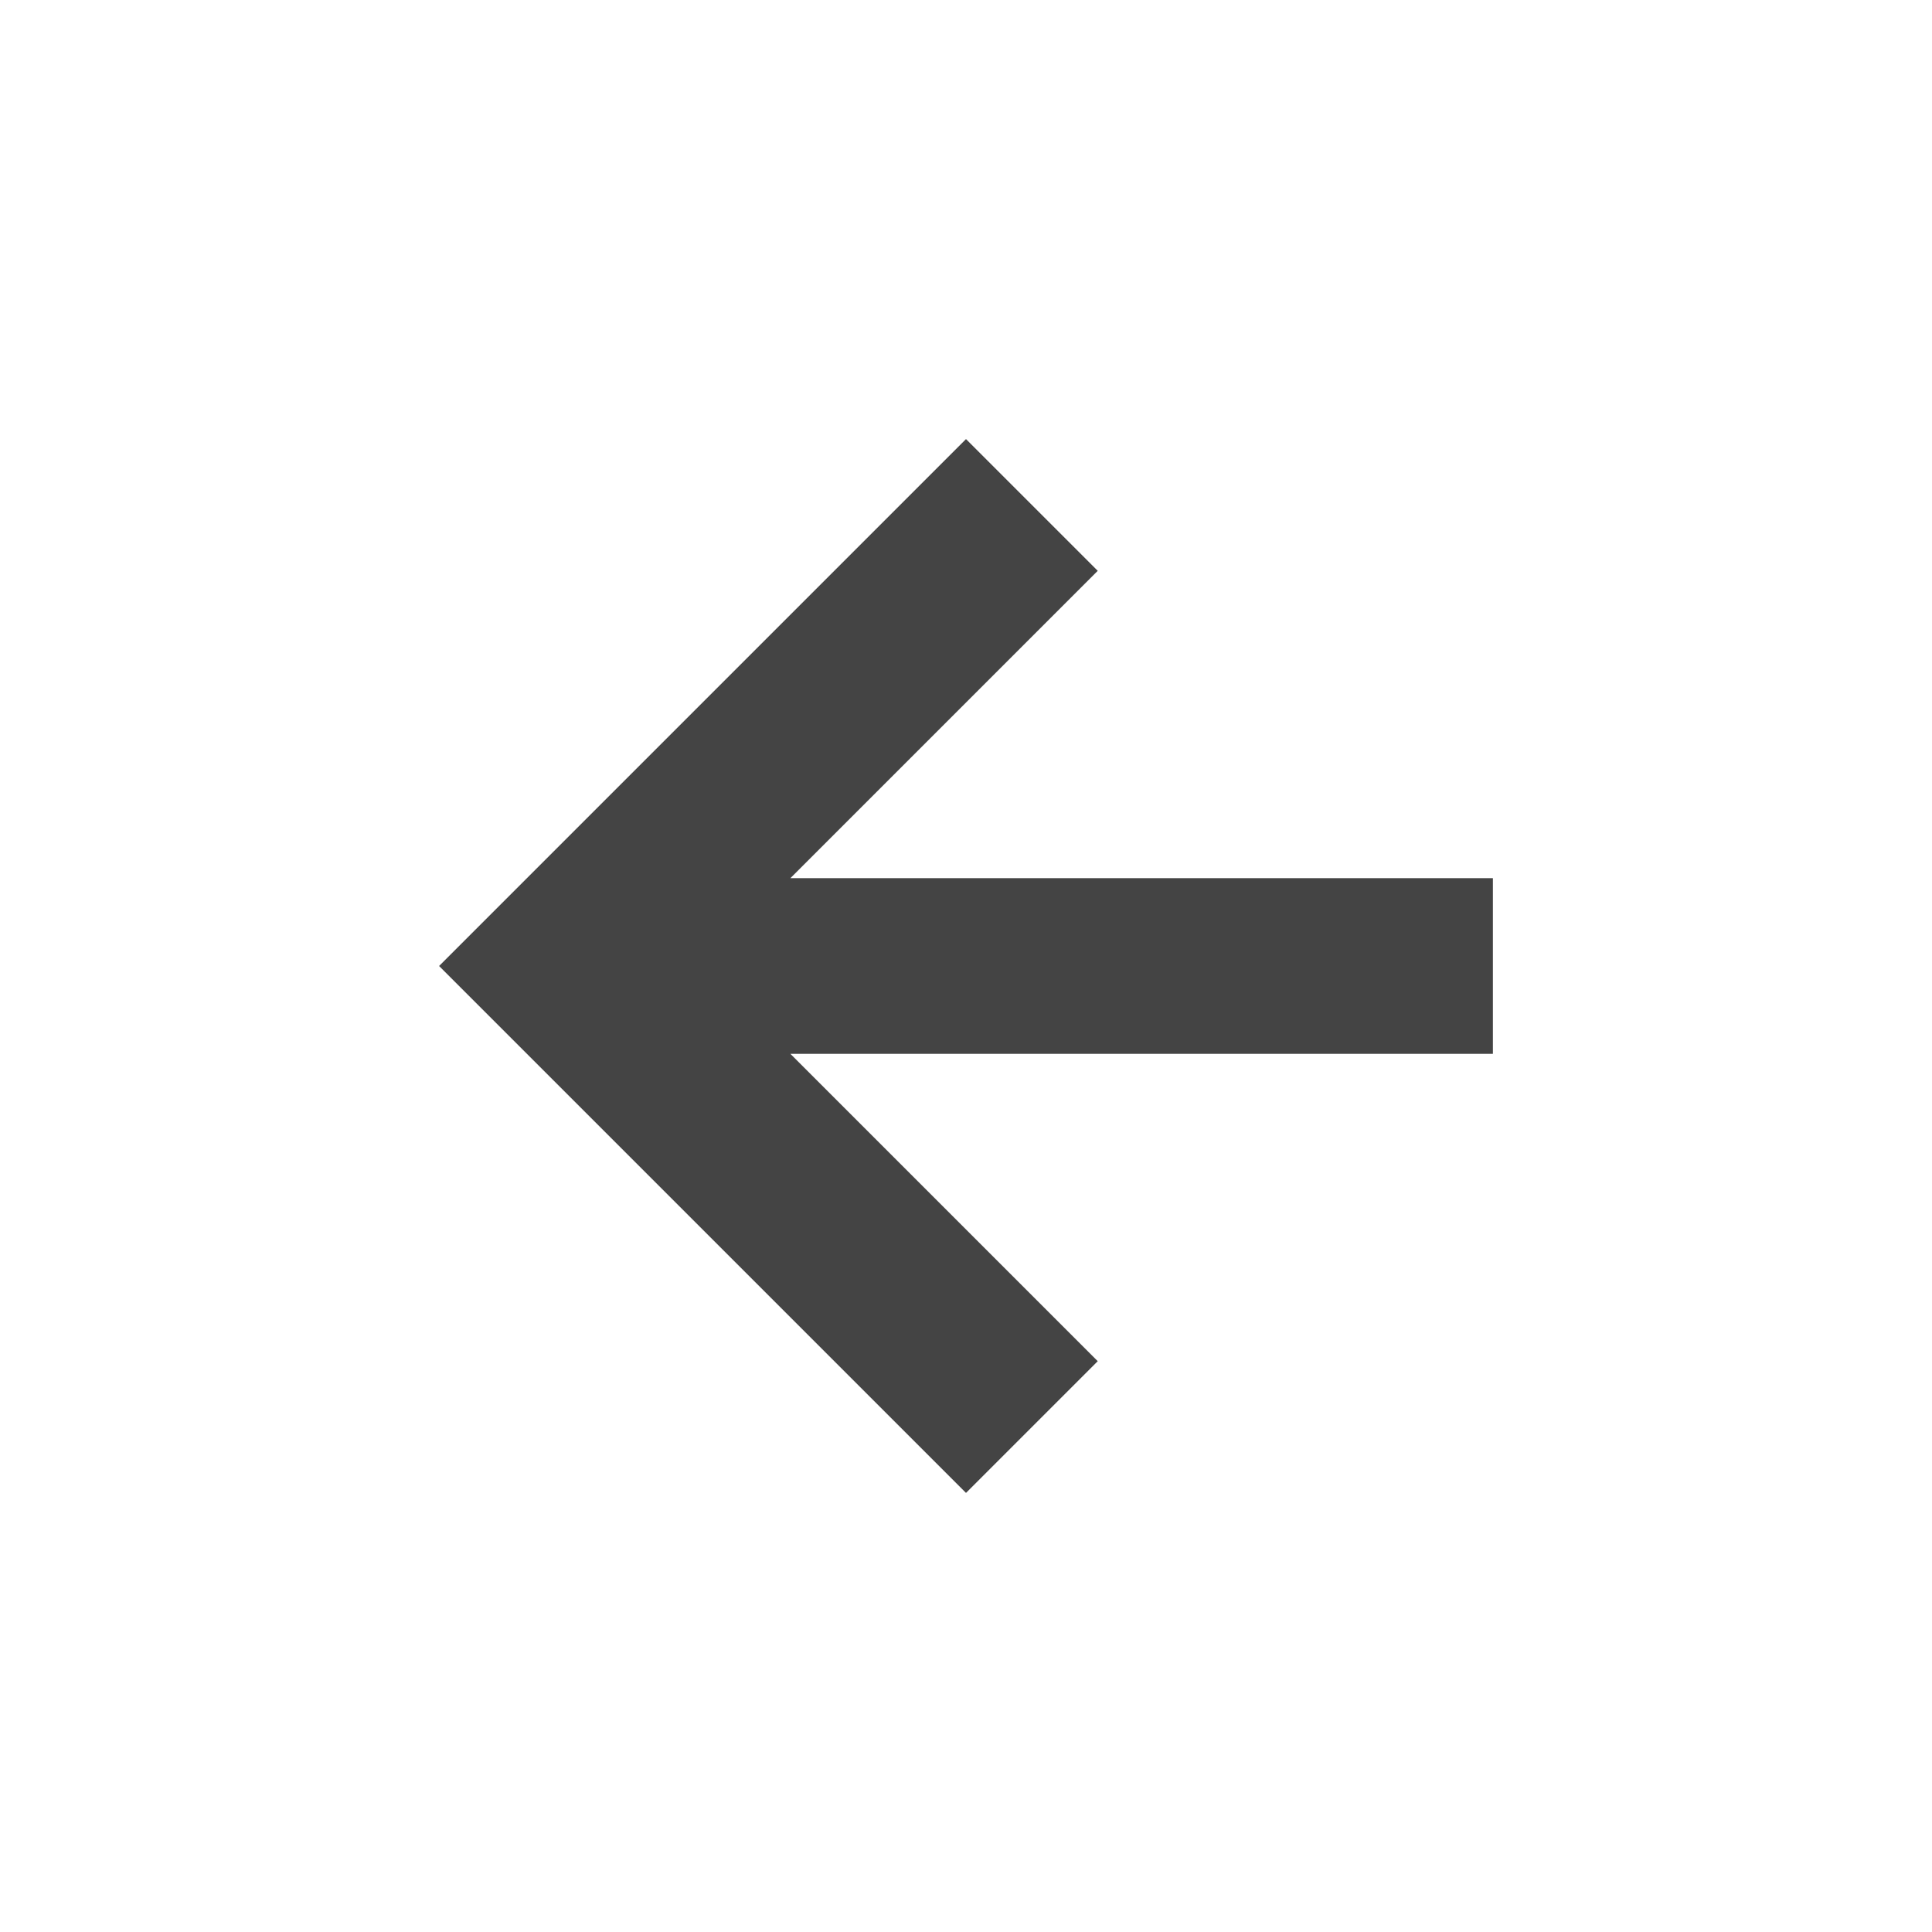
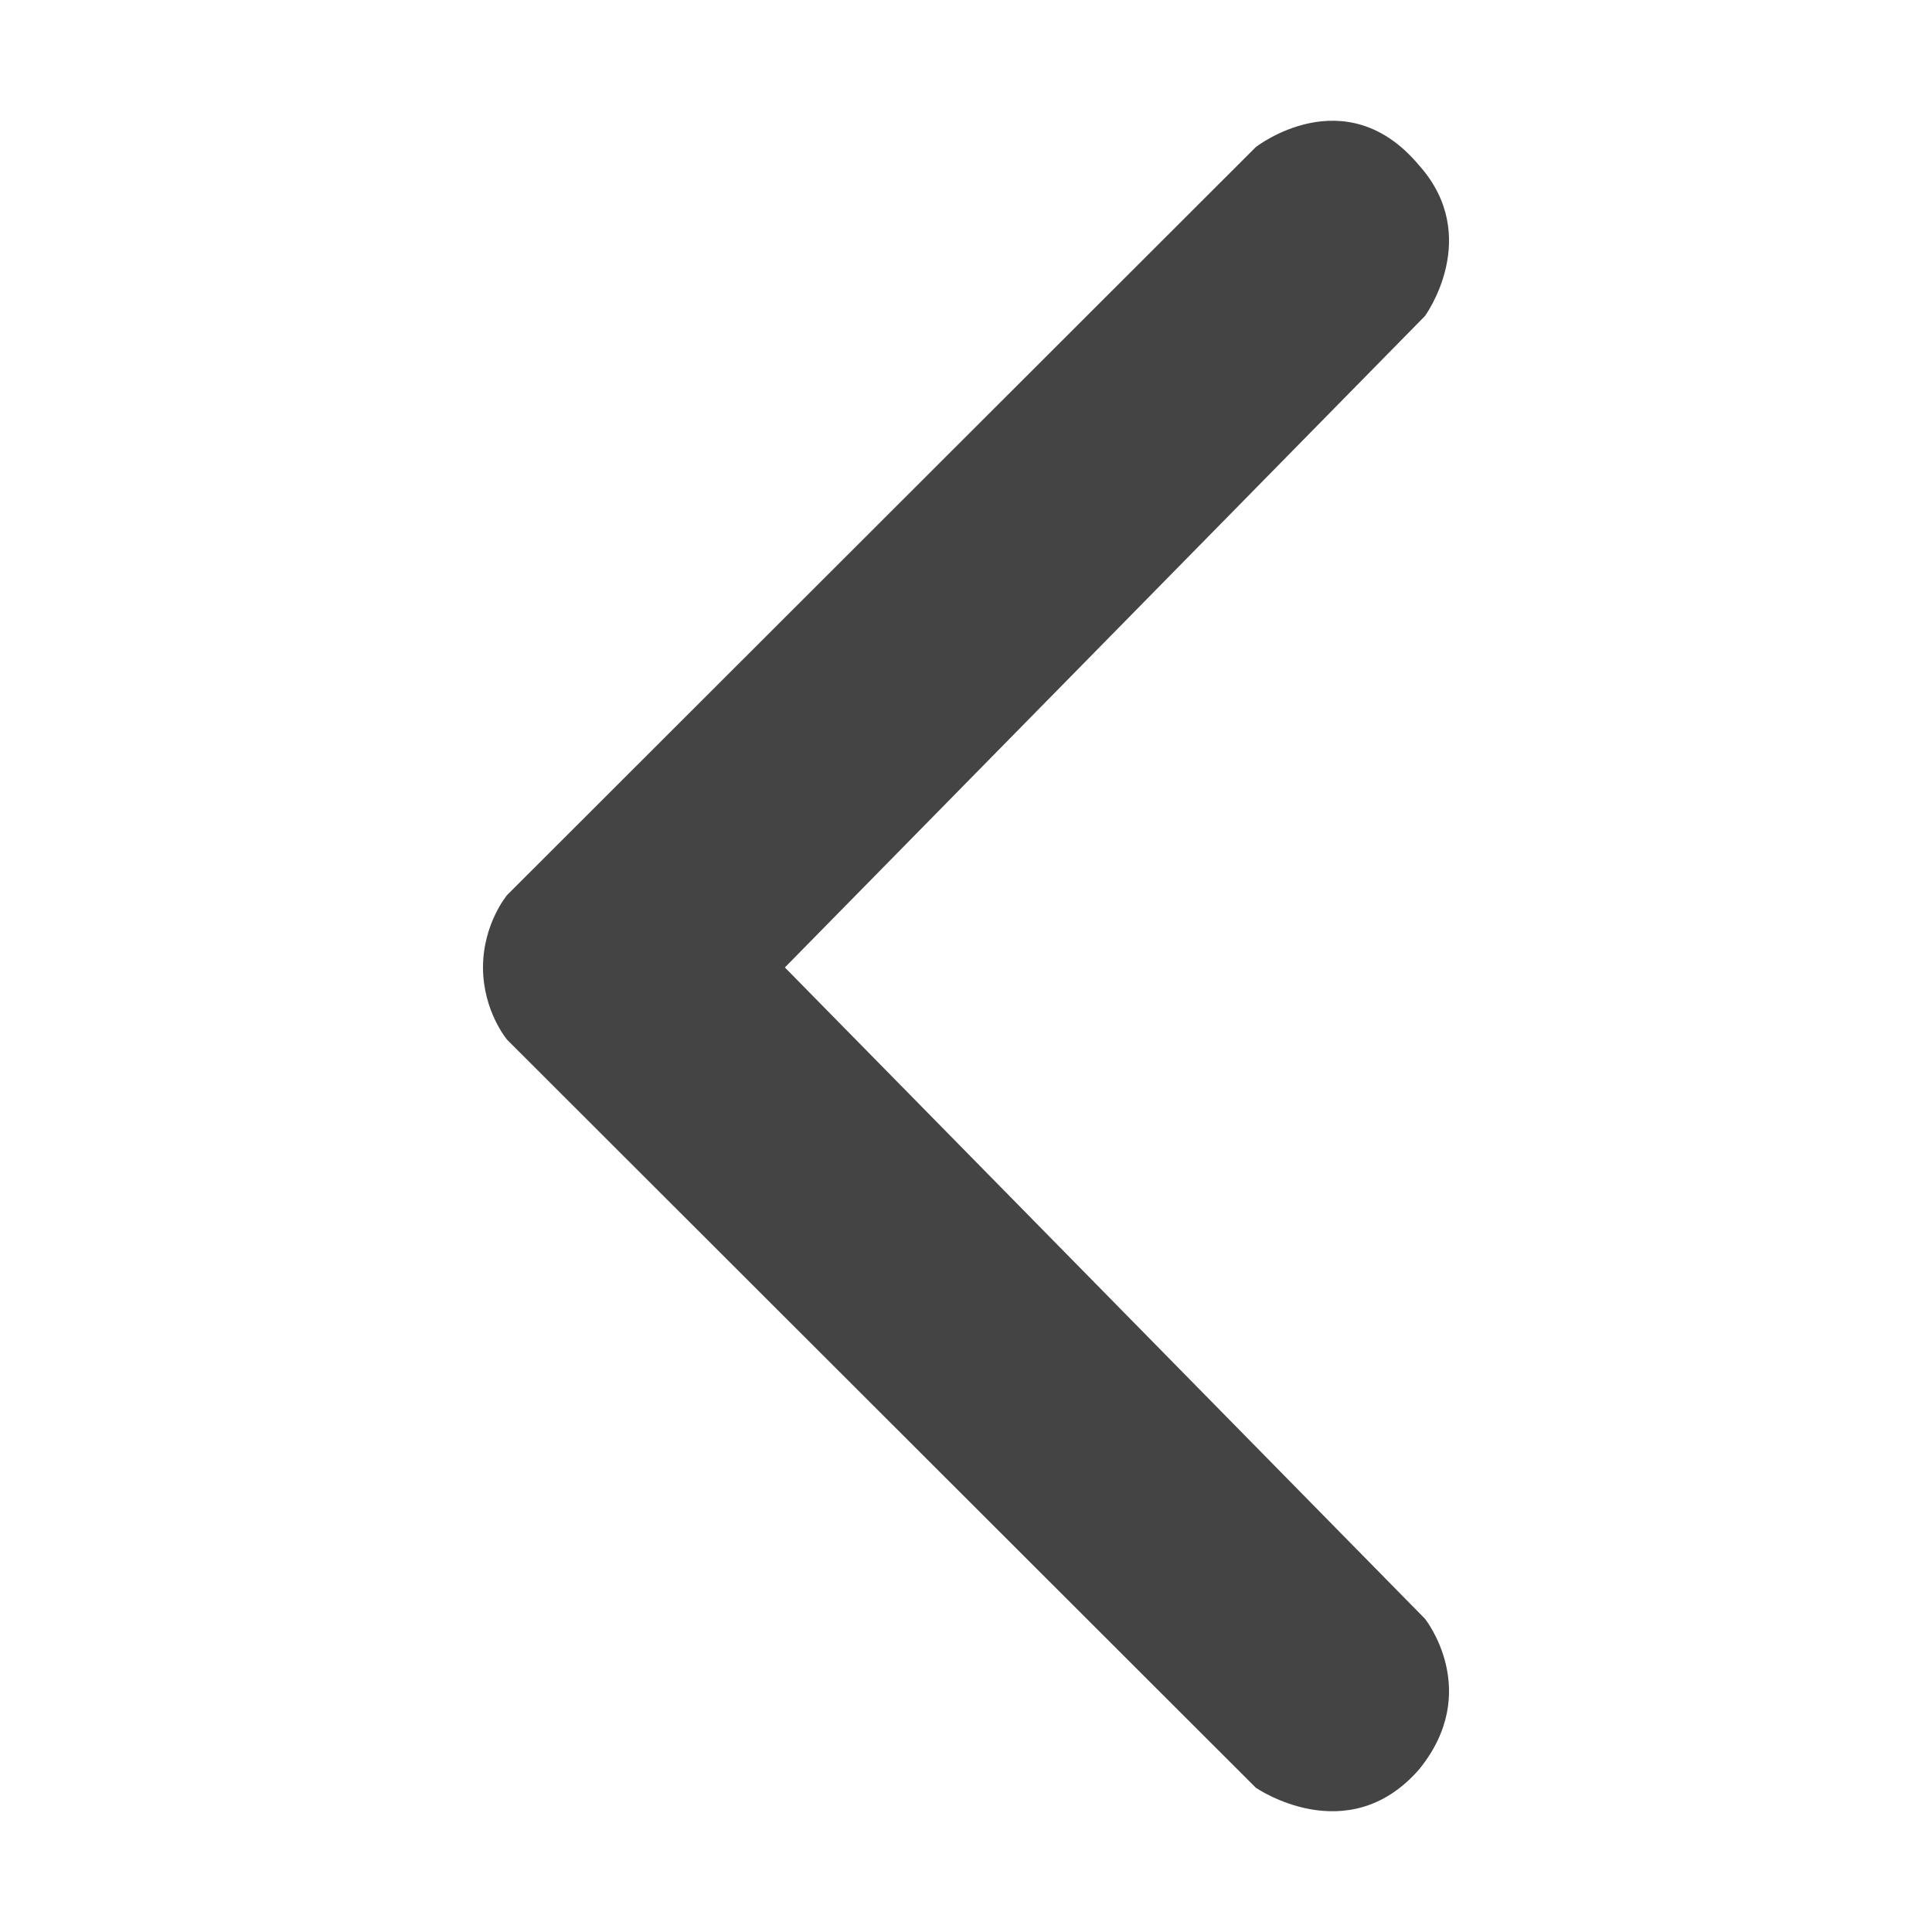
<svg xmlns="http://www.w3.org/2000/svg" width="22" height="22" version="1.1">
  <defs>
    <style id="current-color-scheme" type="text/css">
   .ColorScheme-Text { color:#444444; } .ColorScheme-Highlight { color:#4285f4; } .ColorScheme-NeutralText { color:#ff9800; } .ColorScheme-PositiveText { color:#4caf50; } .ColorScheme-NegativeText { color:#f44336; }
  </style>
  </defs>
-   <g transform="matrix(1,0,0,1,3,3)">
-     <path class="ColorScheme-Text" d="M 14,7 H 6 L 9.5,3.5 8,2 2,8 8,14 9.5,12.5 6,9 H 14 Z" style="fill:currentColor" />
+   <g transform="scale(1.375)">
+     <path style="fill:currentColor" class="ColorScheme-Text" d="M4.2 8.611C4.2 8.611 4 8.374 4 8.012C4 7.649 4.2 7.412 4.2 7.412L10.4 1.218C10.4 1.218 11.14 0.639 11.751 1.368C12.281 1.96 11.801 2.617 11.801 2.617L6.5 8.012L11.801 13.406C11.801 13.406 12.281 14.006 11.751 14.655C11.159 15.331 10.4 14.805 10.4 14.805L4.2 8.611Z" />
  </g>
</svg>
